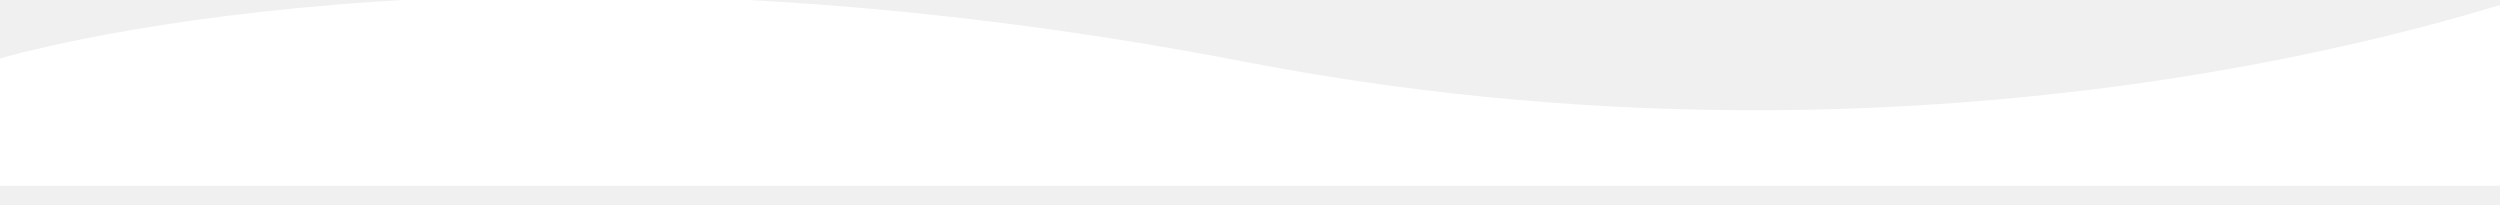
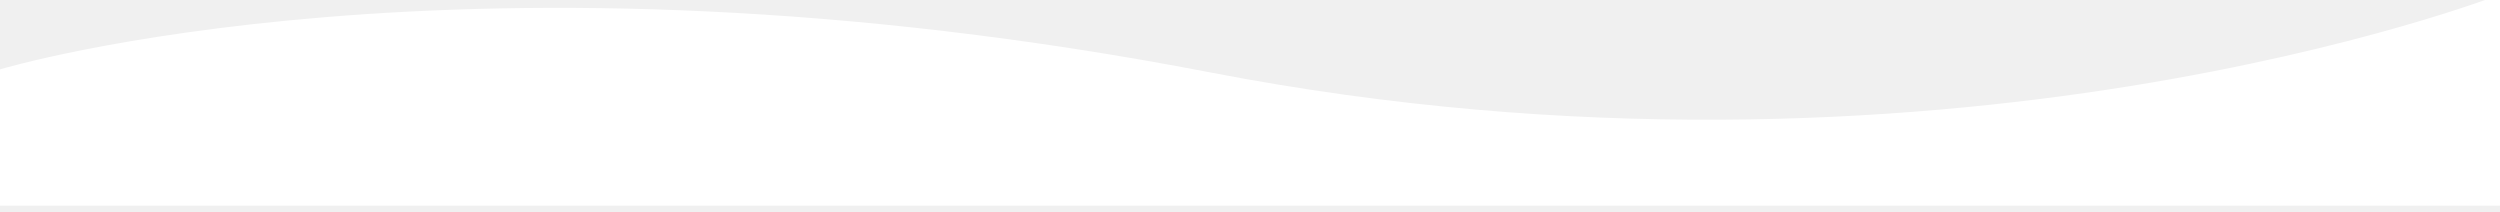
- <svg xmlns="http://www.w3.org/2000/svg" xmlns:xlink="http://www.w3.org/1999/xlink" width="1366px" height="112px" viewBox="0 0 1366 112" version="1.1">
+ <svg xmlns="http://www.w3.org/2000/svg" xmlns:xlink="http://www.w3.org/1999/xlink" width="1404px" height="119px" viewBox="0 0 1404 119" version="1.1">
  <defs>
-     <polygon id="path-1" points="1404 60.895 1404 121.79 0 121.79 0 60.895 0 0 1404 0 1404 60.895" />
+     <polygon id="path-1" points="1404 60.895 1404 121.79 0 121.79 0 60.895 0 0 1404 0" />
  </defs>
-   <g id="monitor" stroke="none" stroke-width="1" fill="none" fill-rule="evenodd">
-     <g id="felnőtteknek" transform="translate(0, -1576)">
-       <g id="Page-1-Copy-5" transform="translate(702, 1637) scale(-1, -1) translate(-702, -1637) translate(0, 1576)">
-         <mask id="mask-2" fill="white">
-           <use xlink:href="#path-1" />
-         </mask>
-         <g id="Clip-2" />
-         <path d="M1404,10.252 C1404,10.252 1089.416,133.022 680.062,54.043 C261.755,-26.661 0,52.259 0,52.259 L0,132.042 L1404,132.042 L1404,10.252 Z" id="Fill-1" fill="#FFFFFF" mask="url(#mask-2)" transform="translate(702, 71.14704) scale(-1, -1) translate(-702, -71.14704) " />
+   <g id="Page-1" stroke="none" stroke-width="1" fill="none" fill-rule="evenodd">
+     <g id="wave_modszerek_top">
+       <g id="Page-1-Copy-5" transform="translate(702, 61) rotate(180) translate(-702, -61) ">
+         <g id="Fill-1-Clipped">
+           <mask id="mask-2" fill="white">
+             <use xlink:href="#path-1" />
+           </mask>
+           <g id="path-1" />
+           <path d="M1404,3.252 C1404,3.252 1089.416,126.022 680.062,47.043 C261.755,-33.661 0,45.259 0,45.259 L0,125.042 L1404,125.042 L1404,3.252 Z" id="Fill-1" fill="#FFFFFF" mask="url(#mask-2)" transform="translate(702, 64.14704) rotate(180) translate(-702, -64.14704) " />
+         </g>
      </g>
    </g>
  </g>
</svg>
